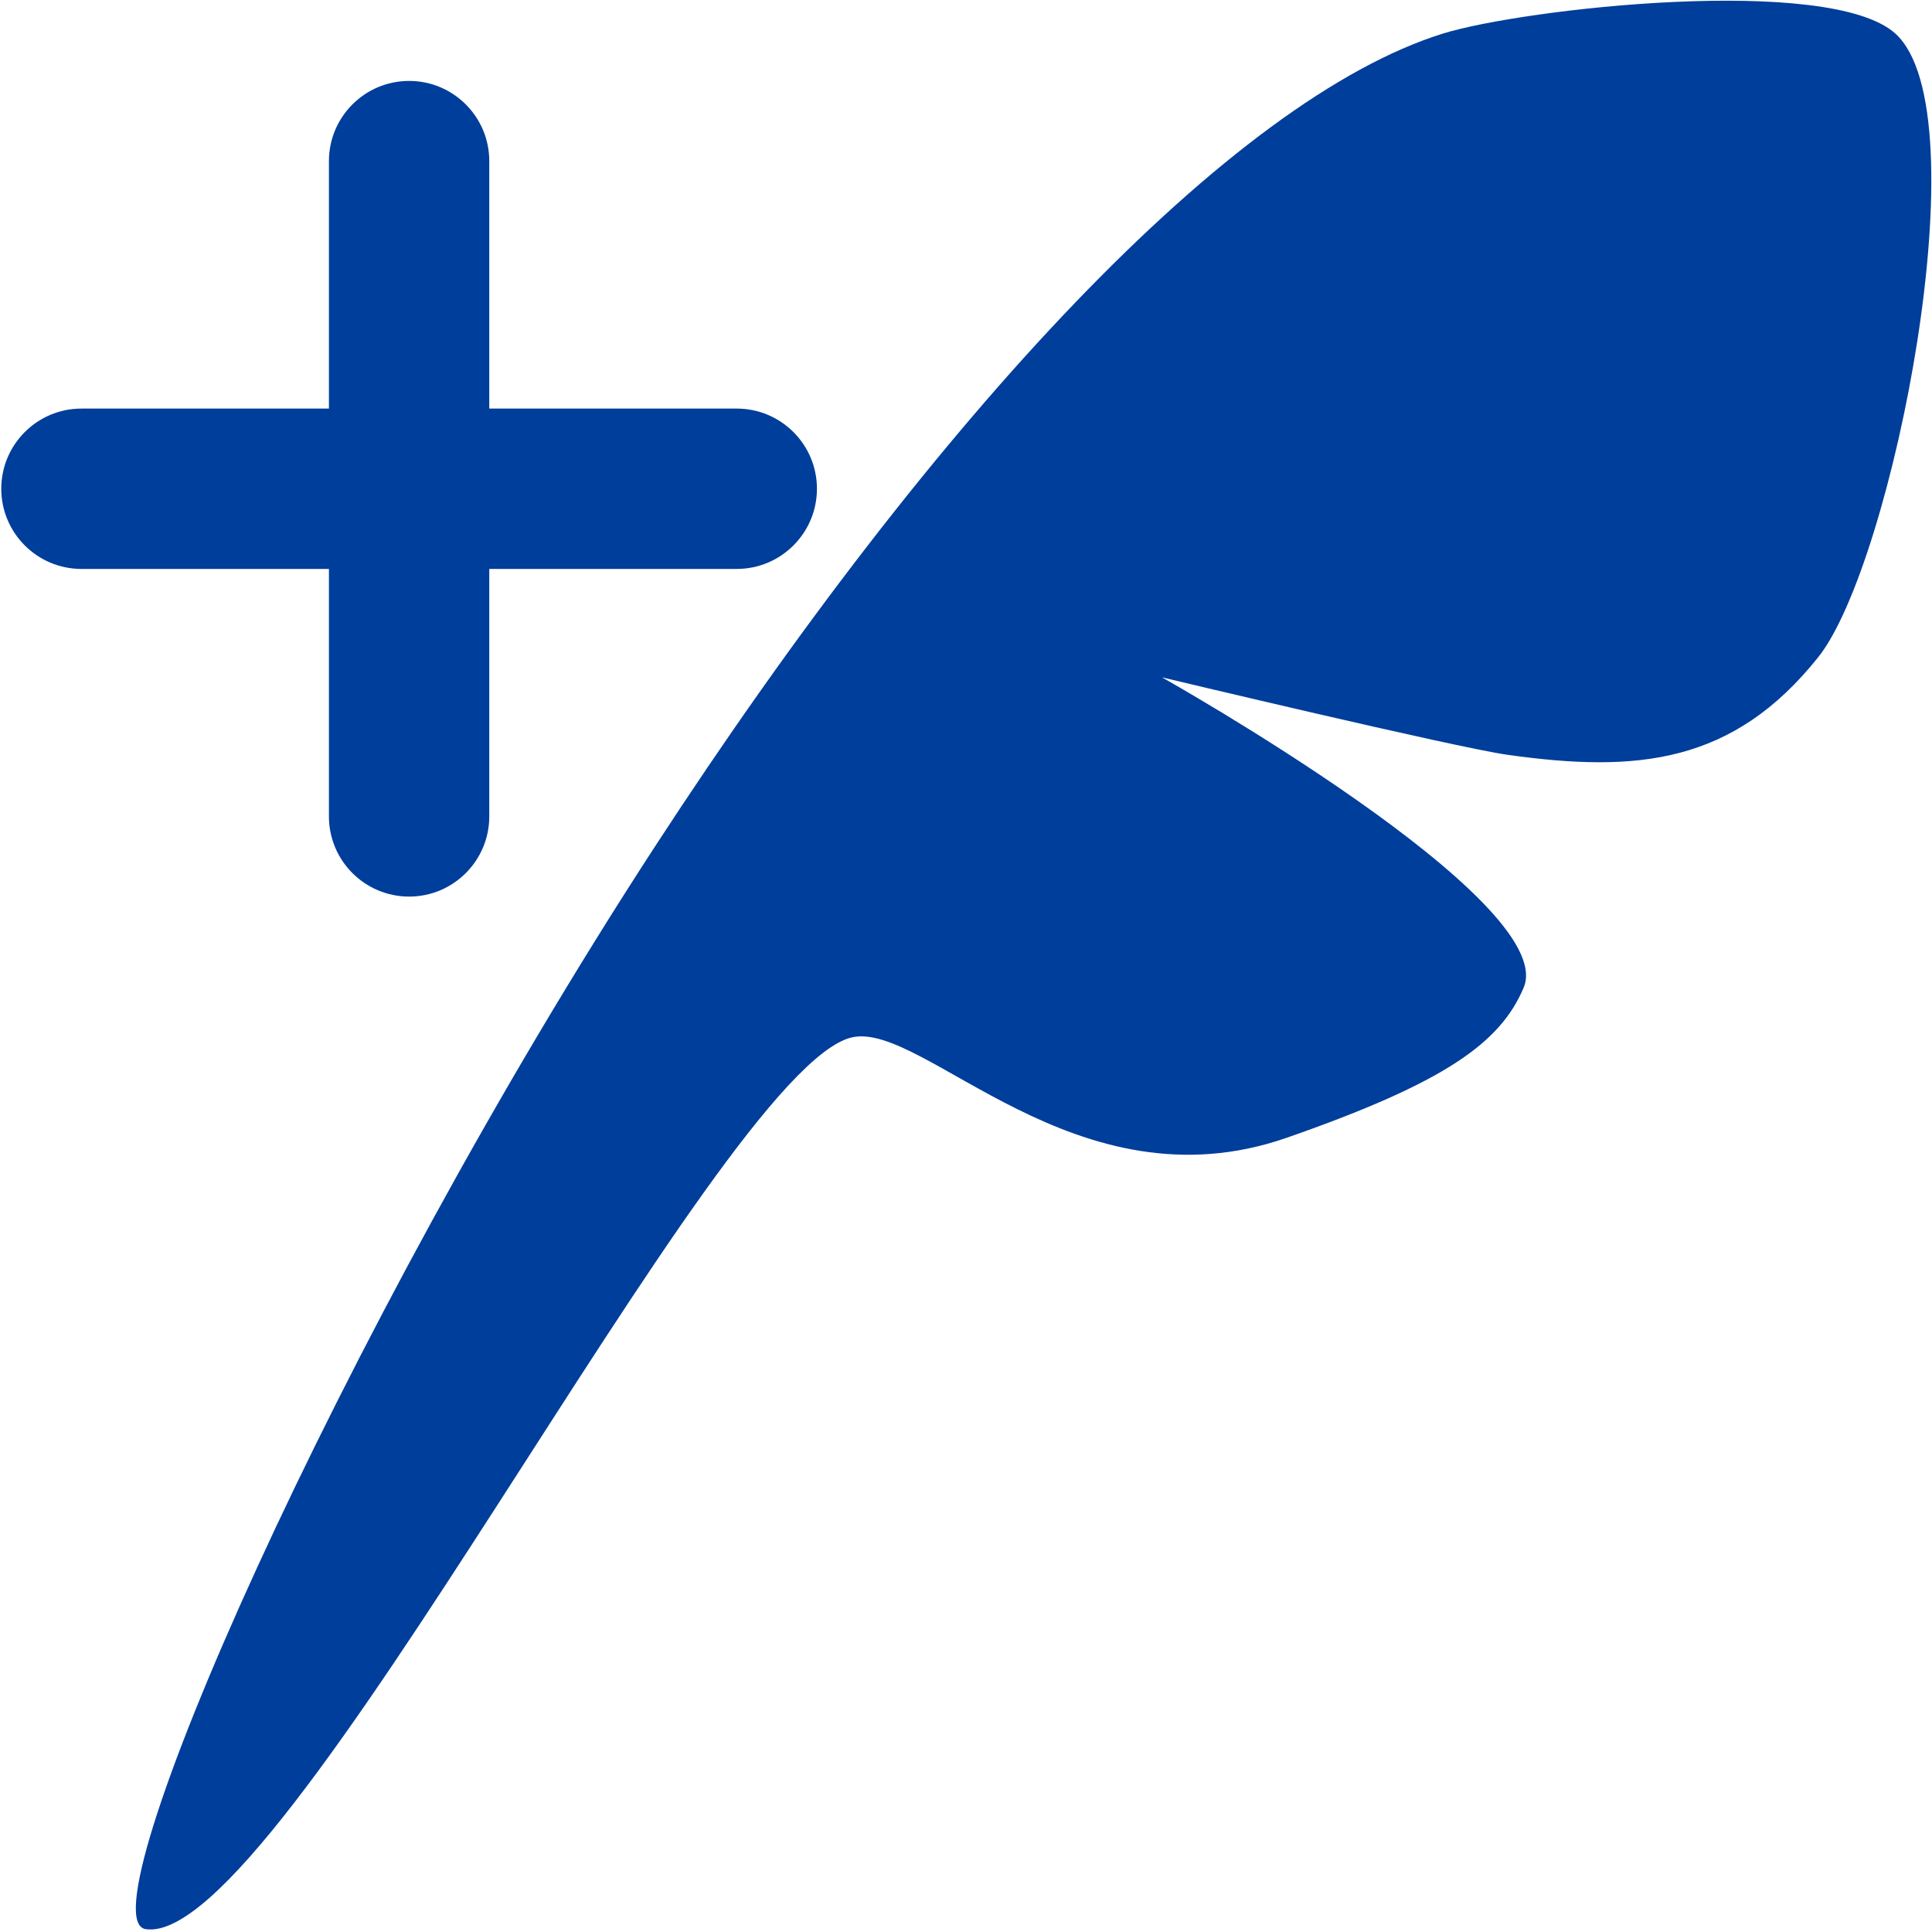
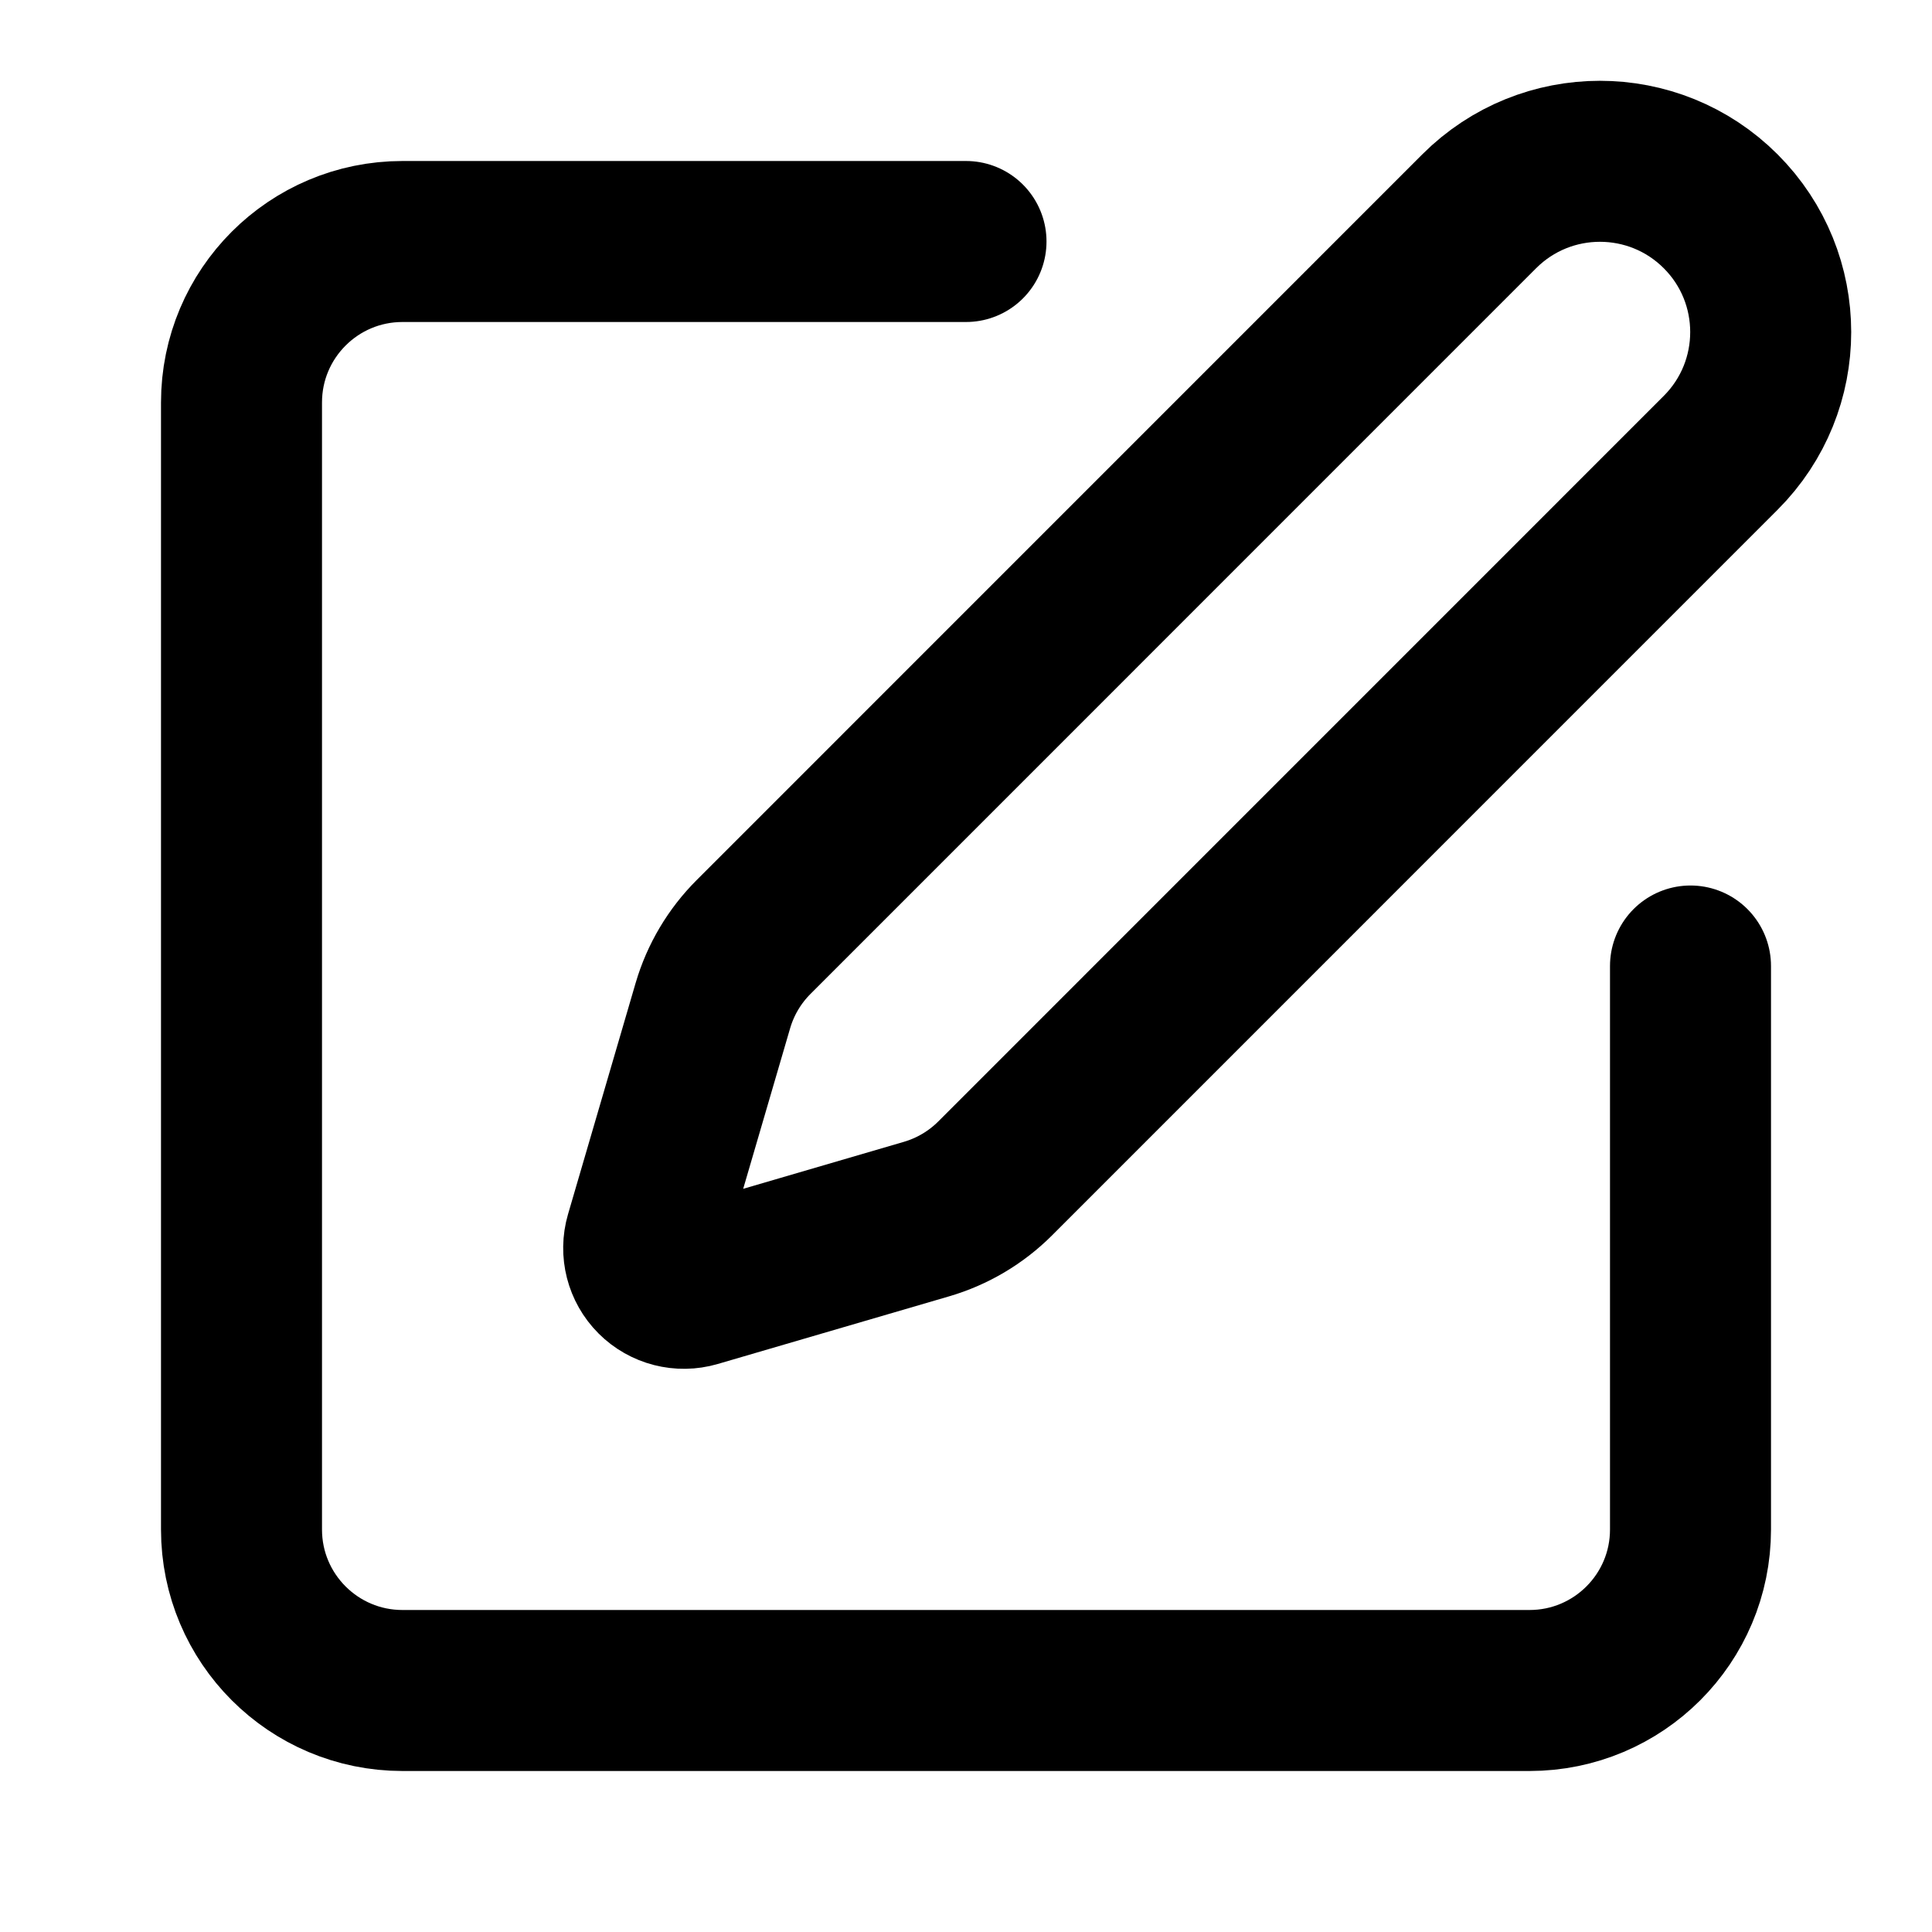
- <svg xmlns="http://www.w3.org/2000/svg" width="100%" height="100%" viewBox="0 0 1001 1001" version="1.1" xml:space="preserve" style="fill-rule:evenodd;clip-rule:evenodd;stroke-linejoin:round;stroke-miterlimit:2;">
-   <g transform="matrix(1,0,0,1,-4367,-3507)">
-     <g id="post" transform="matrix(1,0,0,1,4367.66,3507.37)">
-       <rect x="0" y="0" width="1000" height="1000" style="fill:none;" />
-       <clipPath id="_clip1">
-         <rect x="0" y="0" width="1000" height="1000" />
-       </clipPath>
-       <g clip-path="url(#_clip1)">
-         <g transform="matrix(-0.0905905,-1.01564,1.18694,-0.10587,-3410.39,5721.86)">
-           <path d="M4729.07,3605.51C4719.49,3545.89 4293.28,3323.19 4309.62,3265.21C4317.29,3238.01 4601.28,3370.78 4834.31,3527.43C5041.62,3666.8 5186.62,3806.46 5210.39,3900.09C5219.47,3935.87 5223.04,4070.07 5189.97,4096.2C5146,4130.94 4921.72,4074.5 4877.93,4038.73C4827.66,3997.68 4827.42,3955.73 4842.48,3900.38C4848.52,3878.15 4897.29,3753.7 4897.29,3753.7C4897.29,3753.7 4766.14,3917.59 4723.9,3898.34C4697.05,3886.11 4679.48,3860.81 4658.64,3789.96C4630.9,3695.6 4734.16,3637.23 4729.07,3605.51Z" style="fill:rgb(0,62,155);" />
-         </g>
-         <g transform="matrix(0.713338,6.08733e-17,6.08733e-17,0.713338,-225.666,-223.888)">
-           <path d="M554.338,610.102L554.338,430.35C554.338,398.21 580.431,372.116 612.572,372.116C644.712,372.116 670.805,398.21 670.805,430.35L670.805,610.102L850.558,610.102C882.698,610.102 908.791,636.196 908.791,668.336C908.791,700.476 882.698,726.57 850.558,726.57L670.805,726.57L670.805,906.322C670.805,938.462 644.712,964.556 612.572,964.556C580.431,964.556 554.338,938.462 554.338,906.322L554.338,726.57L374.585,726.57C342.445,726.57 316.352,700.476 316.352,668.336C316.352,636.196 342.445,610.102 374.585,610.102L554.338,610.102Z" style="fill:rgb(0,62,155);" />
-         </g>
-       </g>
-     </g>
-   </g>
+ <svg xmlns="http://www.w3.org/2000/svg" viewBox="0 0 24 24" width="24" height="24" fill="none" stroke="#000000" stroke-width="2" stroke-linecap="round" stroke-linejoin="round" style="opacity:1;">
+   <path d="M12 3H5a2 2 0 0 0-2 2v14a2 2 0 0 0 2 2h14a2 2 0 0 0 2-2v-7" />
+   <path d="M18.375 2.625a1 1 0 0 1 3 3l-9.013 9.014a2 2 0 0 1-.853.505l-2.873.84a.5.5 0 0 1-.62-.62l.84-2.873a2 2 0 0 1 .506-.852z" />
</svg>
